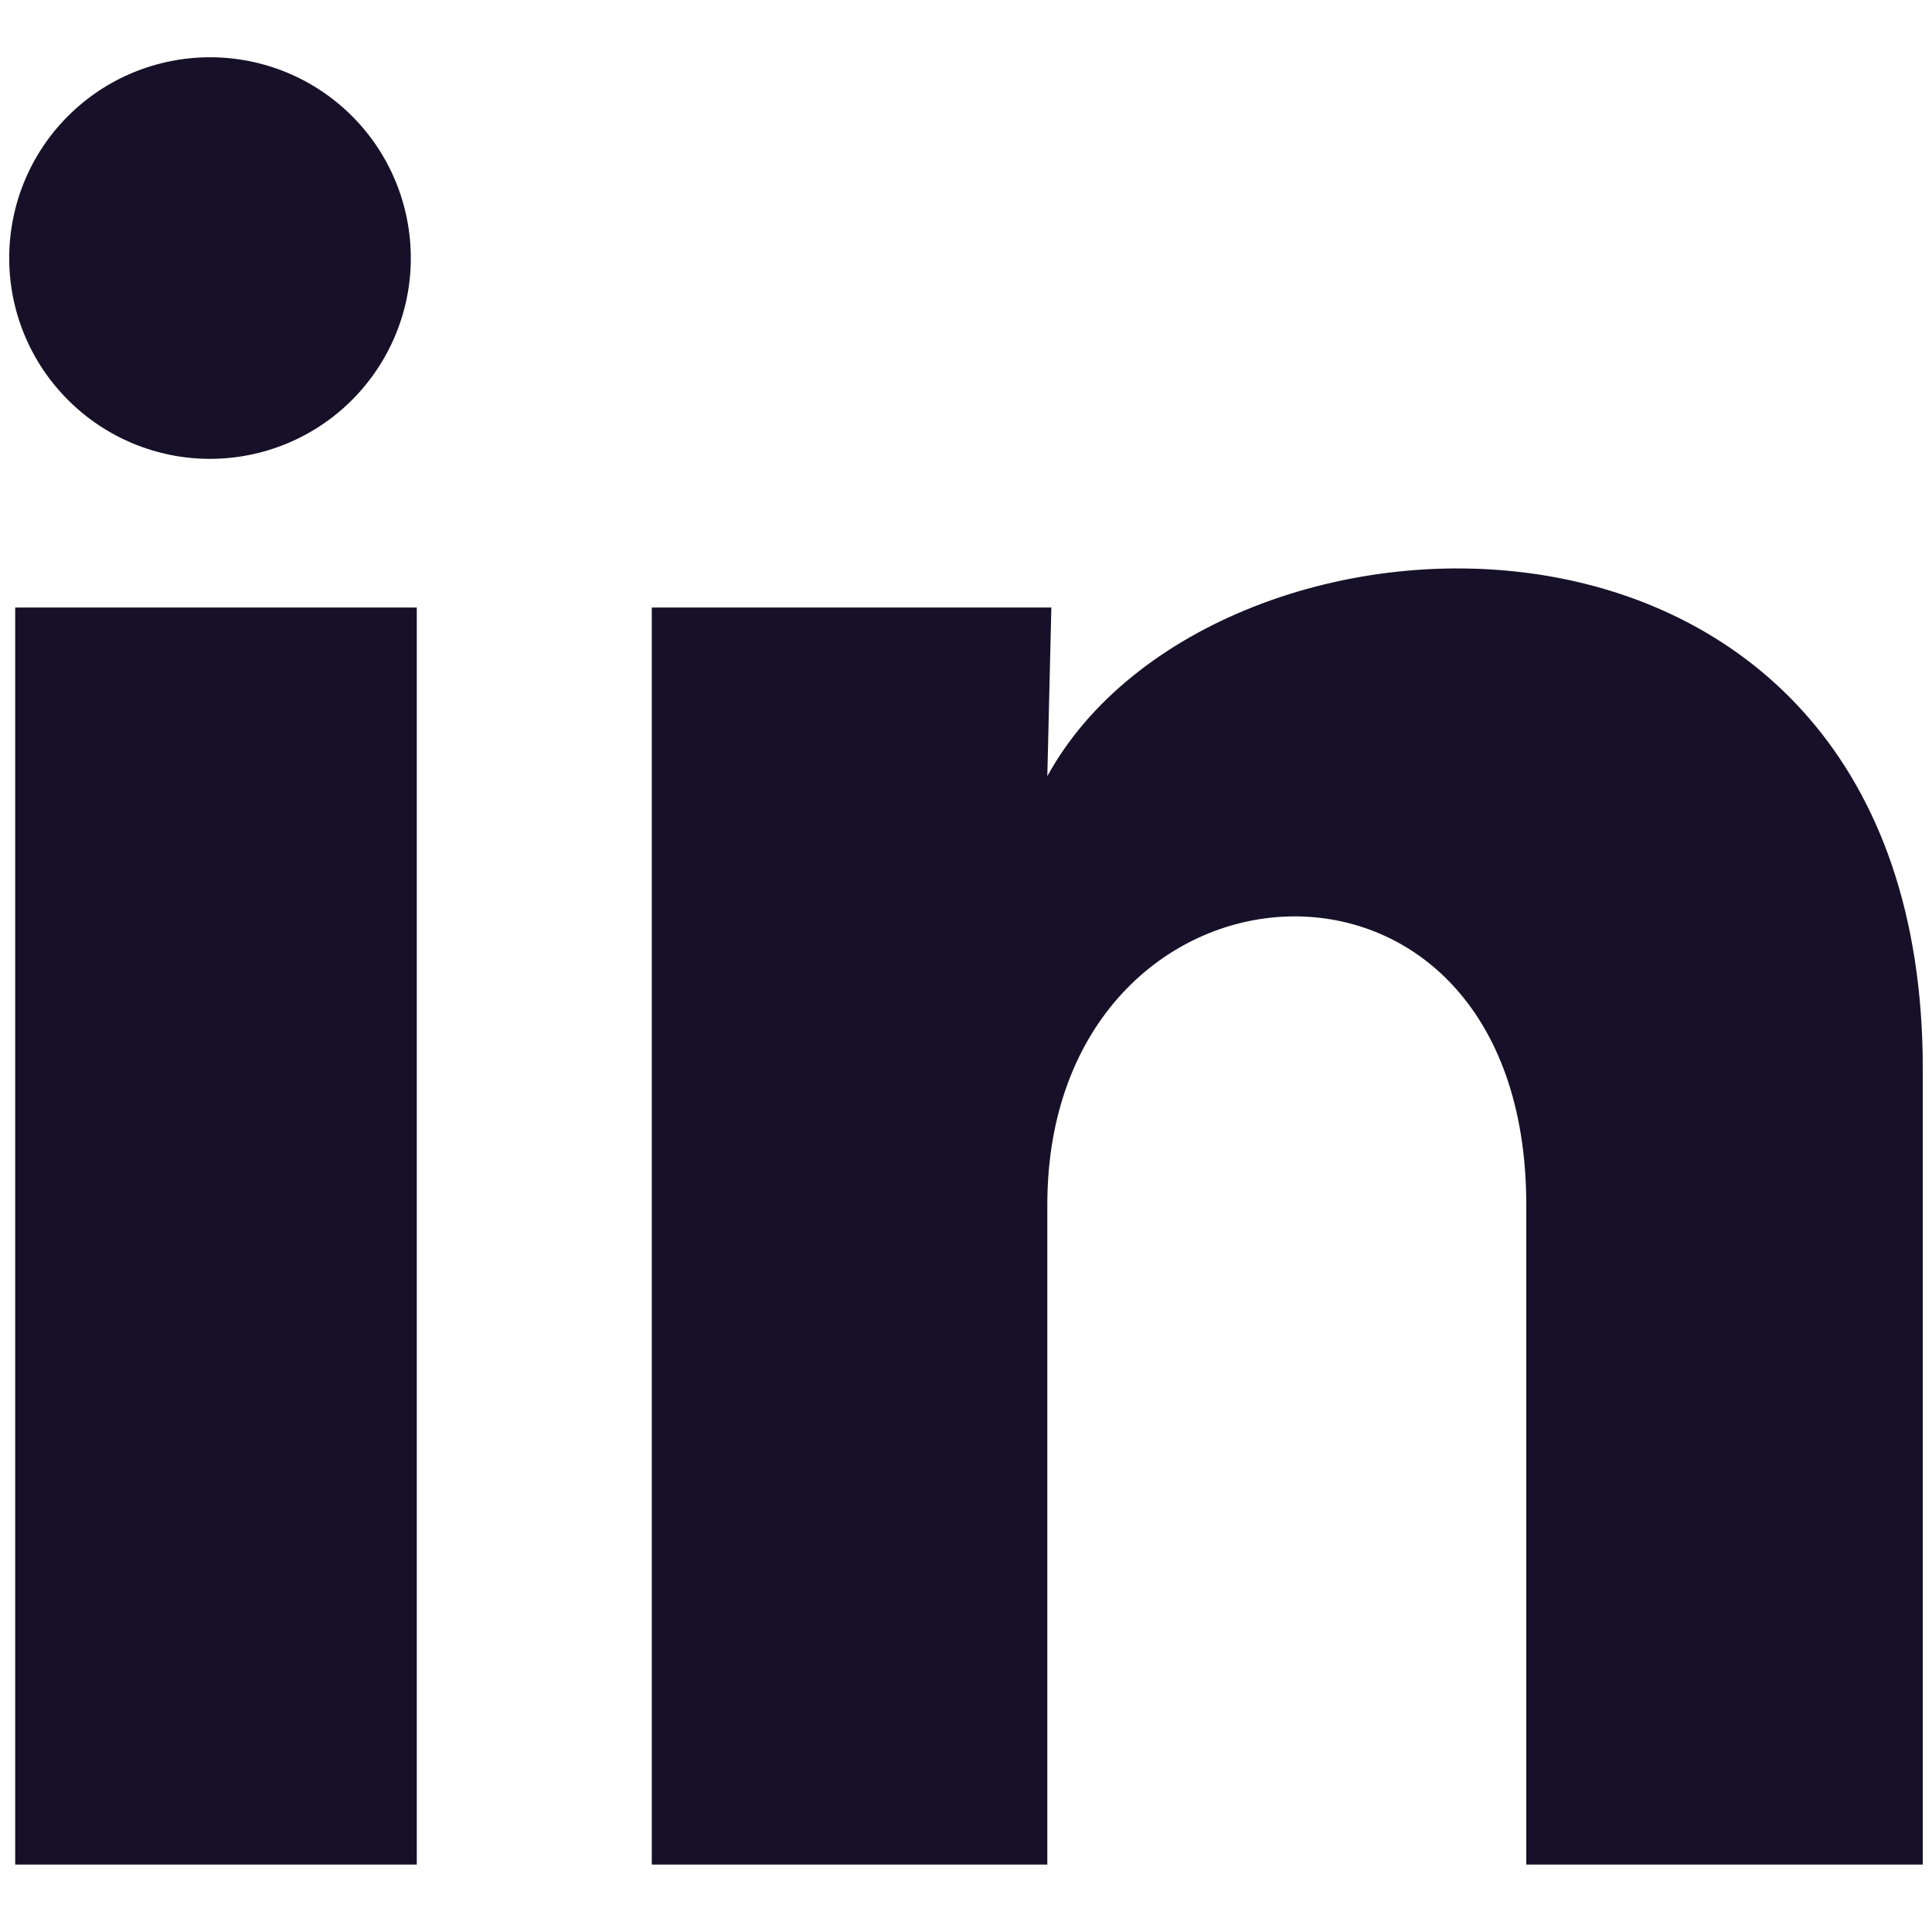
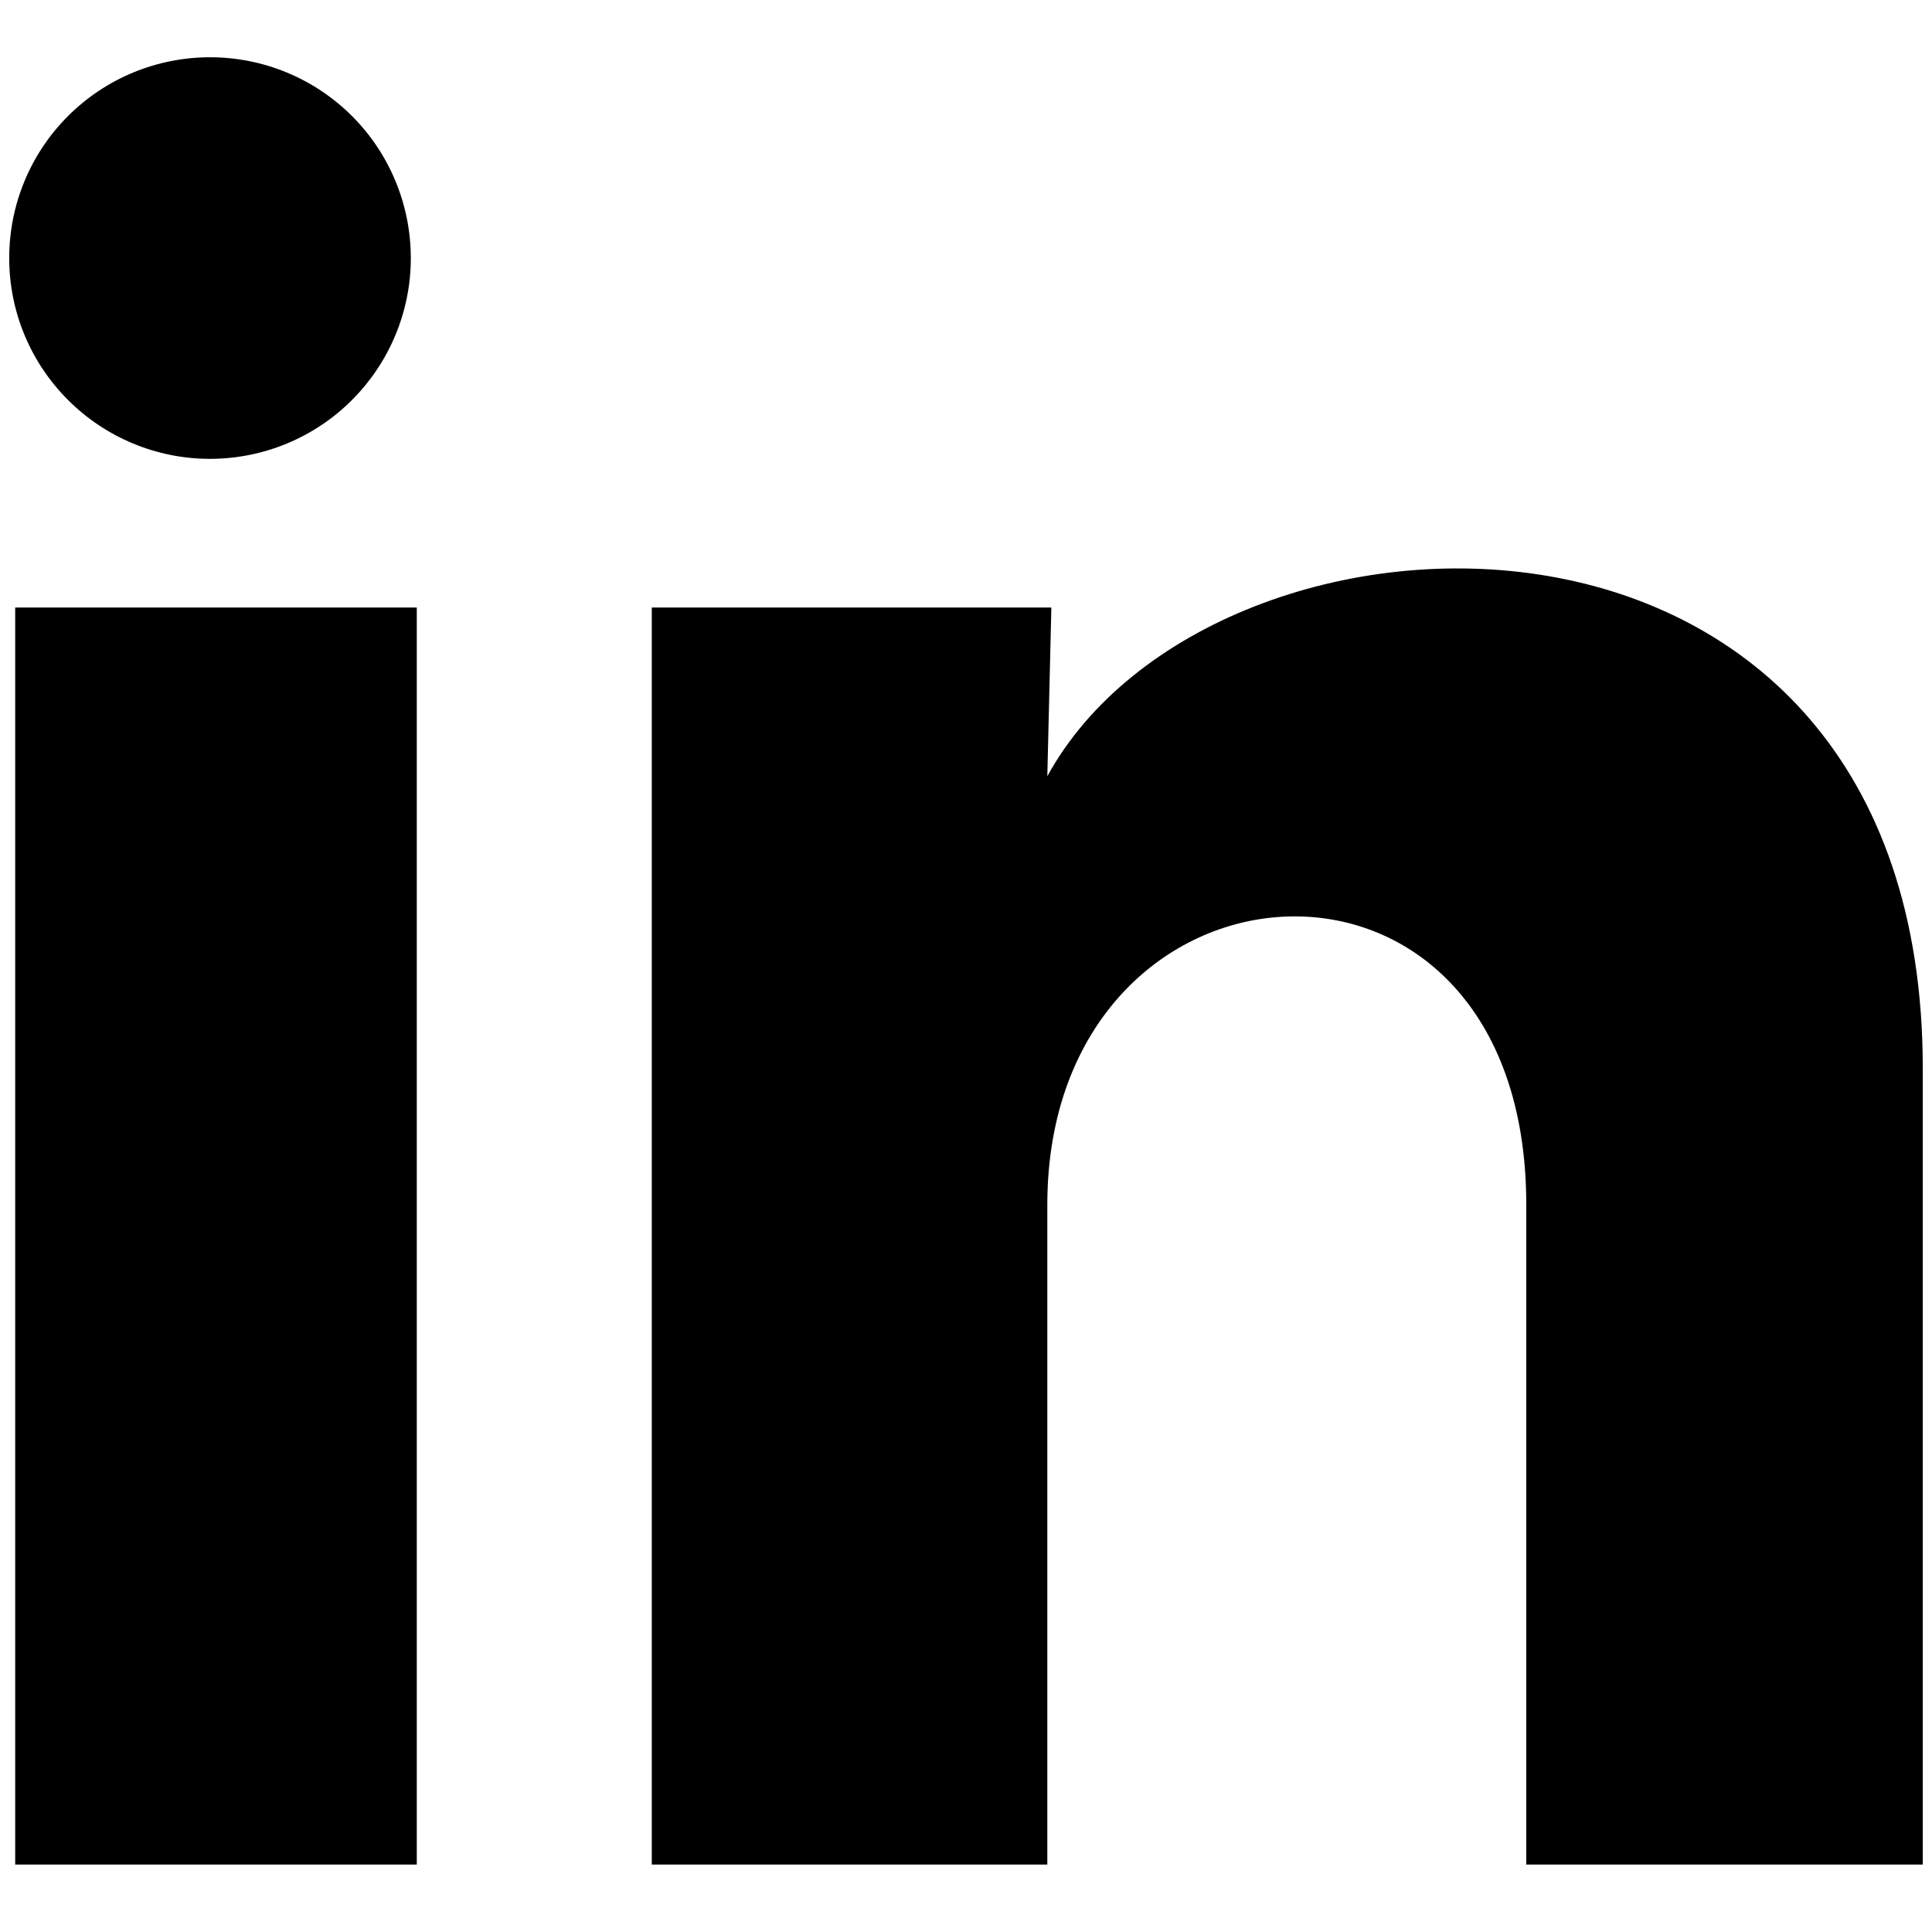
<svg xmlns="http://www.w3.org/2000/svg" width="22" height="22" viewBox="0 0 22 22" fill="none">
-   <path id="Vector" d="M4.678 2.94C4.678 3.546 4.436 4.127 4.007 4.556C3.578 4.985 2.997 5.225 2.39 5.225C1.784 5.225 1.202 4.983 0.774 4.554C0.345 4.125 0.104 3.544 0.105 2.937C0.105 2.331 0.346 1.749 0.775 1.321C1.204 0.892 1.786 0.652 2.392 0.652C2.999 0.652 3.58 0.893 4.009 1.322C4.438 1.751 4.678 2.333 4.678 2.94ZM4.746 6.918H0.173V21.232H4.746V6.918ZM11.972 6.918H7.422V21.232H11.926V13.721C11.926 9.536 17.38 9.148 17.38 13.721V21.232H21.895V12.166C21.895 5.112 13.824 5.375 11.926 8.839L11.972 6.918Z" fill="#161128" />
+   <path id="Vector" d="M4.678 2.94C4.678 3.546 4.436 4.127 4.007 4.556C3.578 4.985 2.997 5.225 2.39 5.225C1.784 5.225 1.202 4.983 0.774 4.554C0.345 4.125 0.104 3.544 0.105 2.937C0.105 2.331 0.346 1.749 0.775 1.321C1.204 0.892 1.786 0.652 2.392 0.652C2.999 0.652 3.58 0.893 4.009 1.322C4.438 1.751 4.678 2.333 4.678 2.94ZM4.746 6.918H0.173V21.232H4.746V6.918ZM11.972 6.918H7.422V21.232H11.926V13.721C11.926 9.536 17.38 9.148 17.38 13.721V21.232H21.895V12.166C21.895 5.112 13.824 5.375 11.926 8.839L11.972 6.918Z" fill="currentColor" />
</svg>
